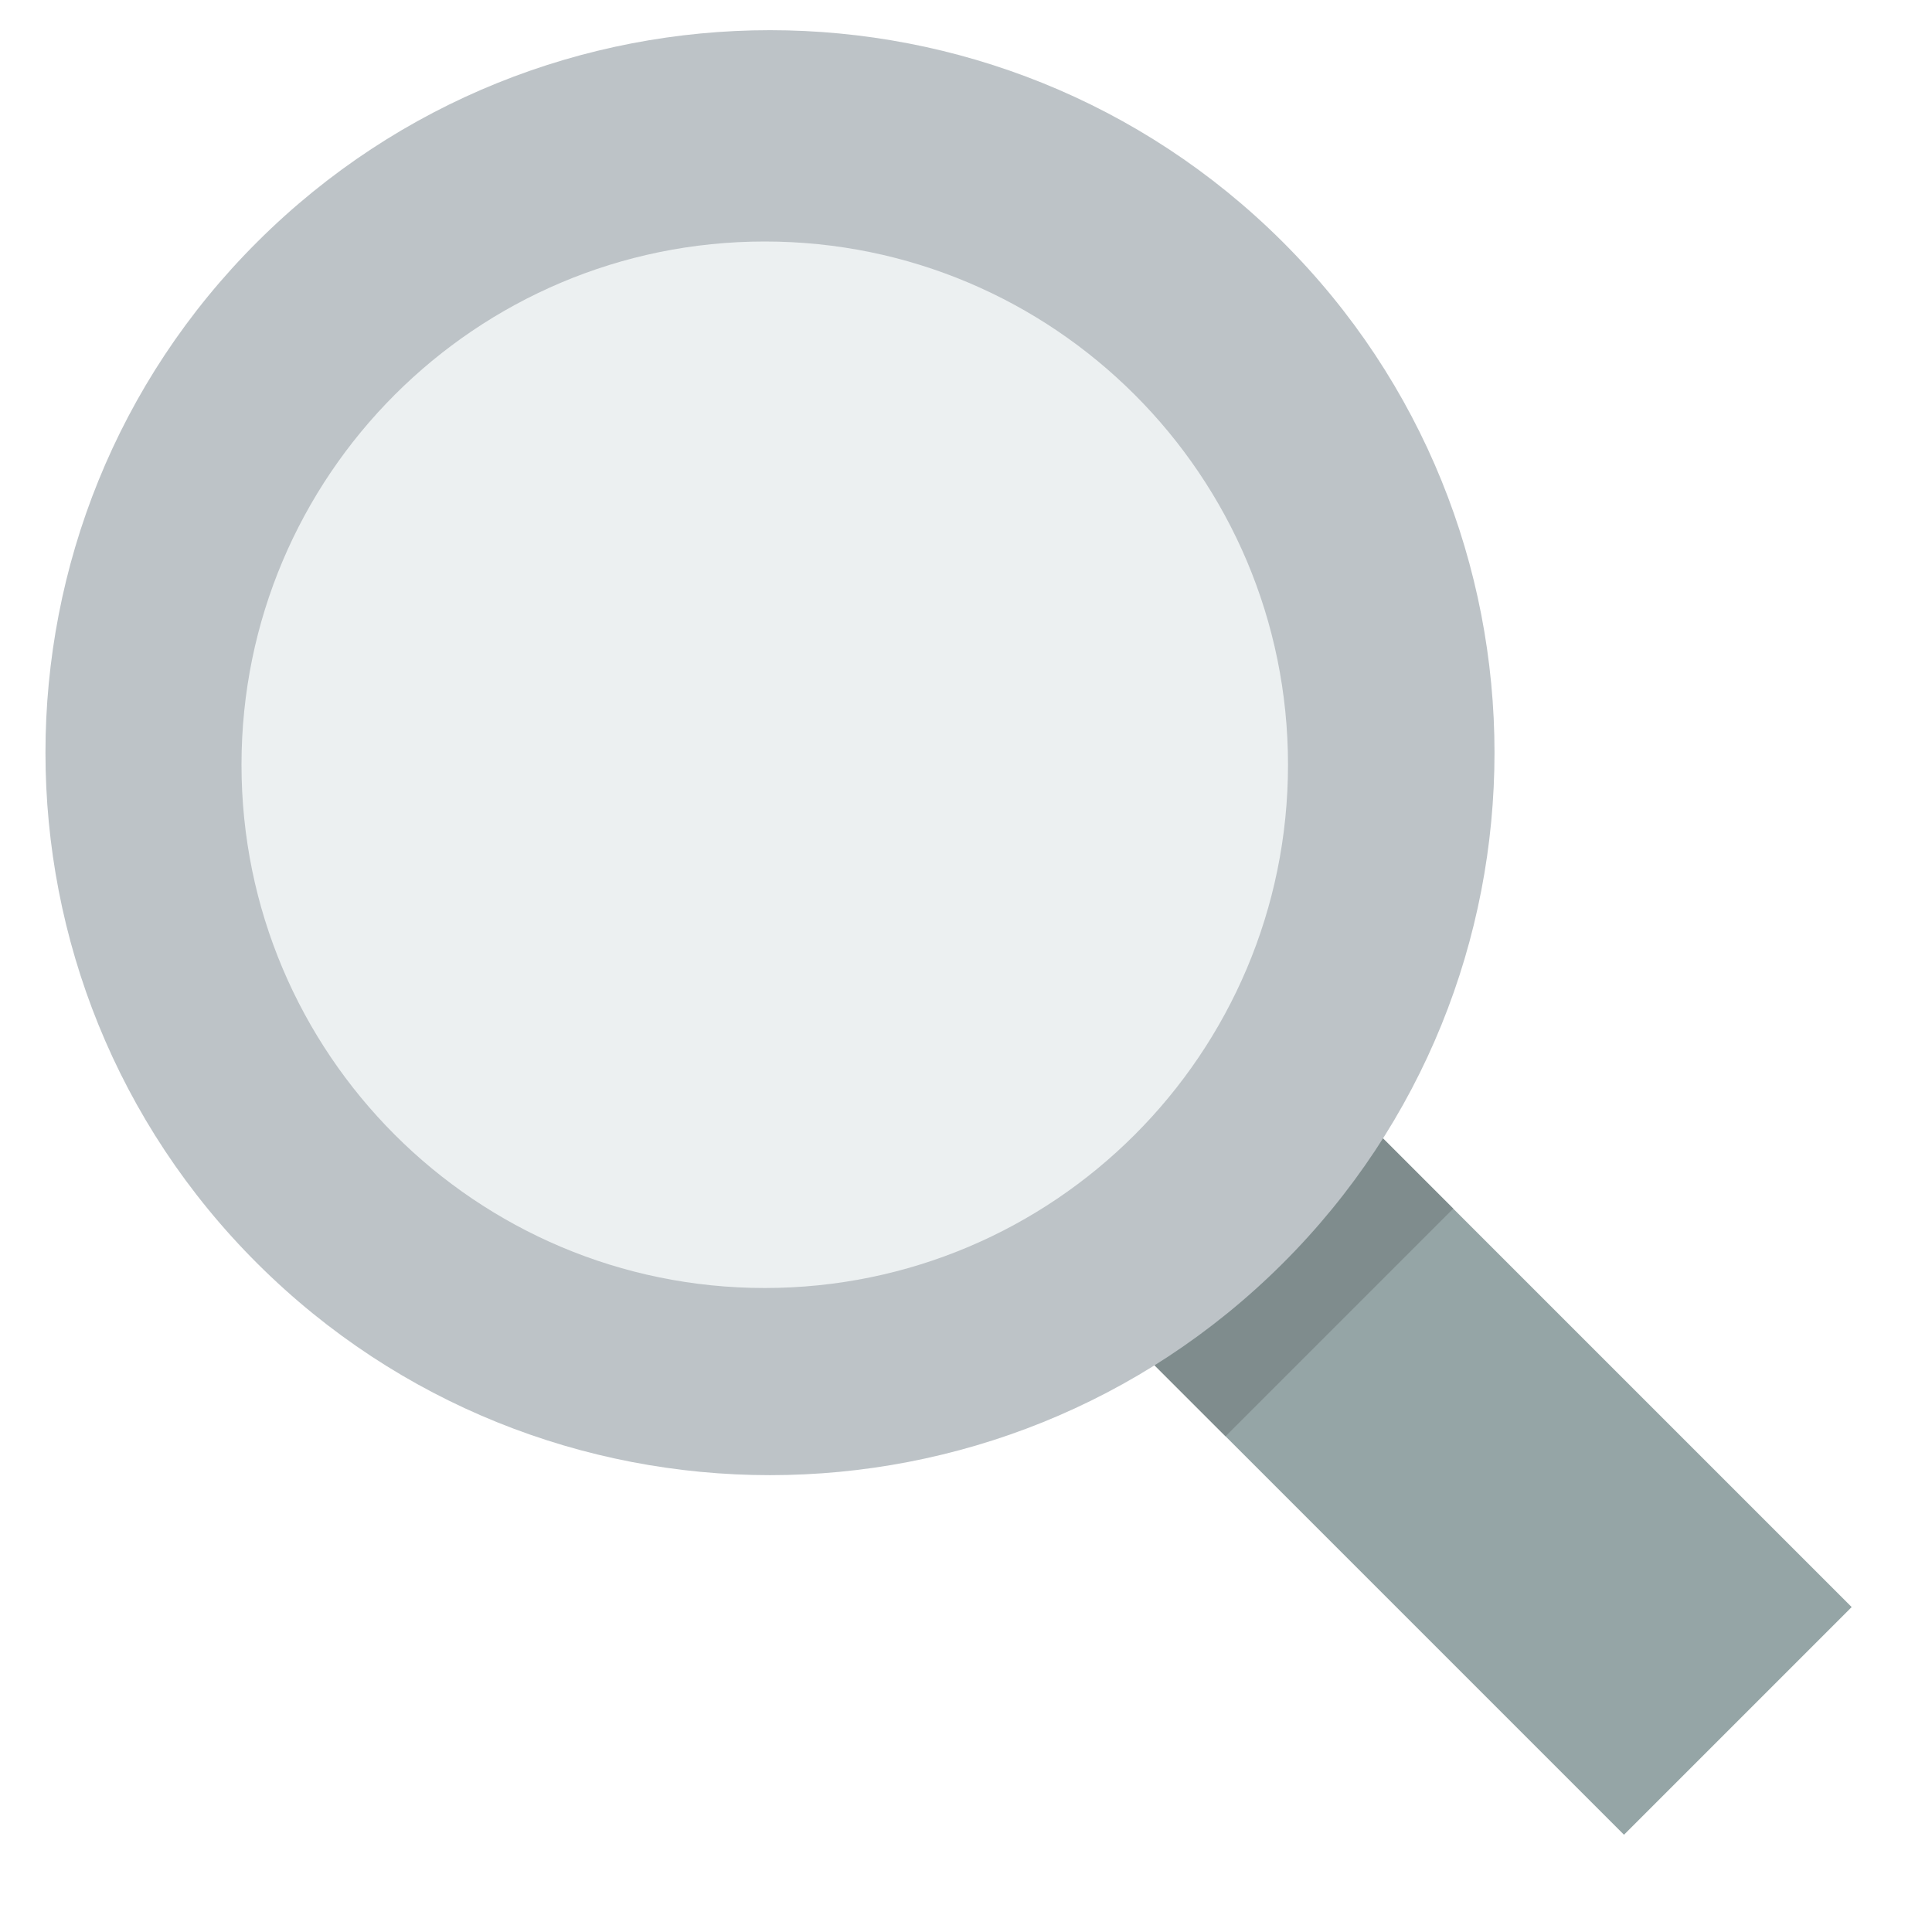
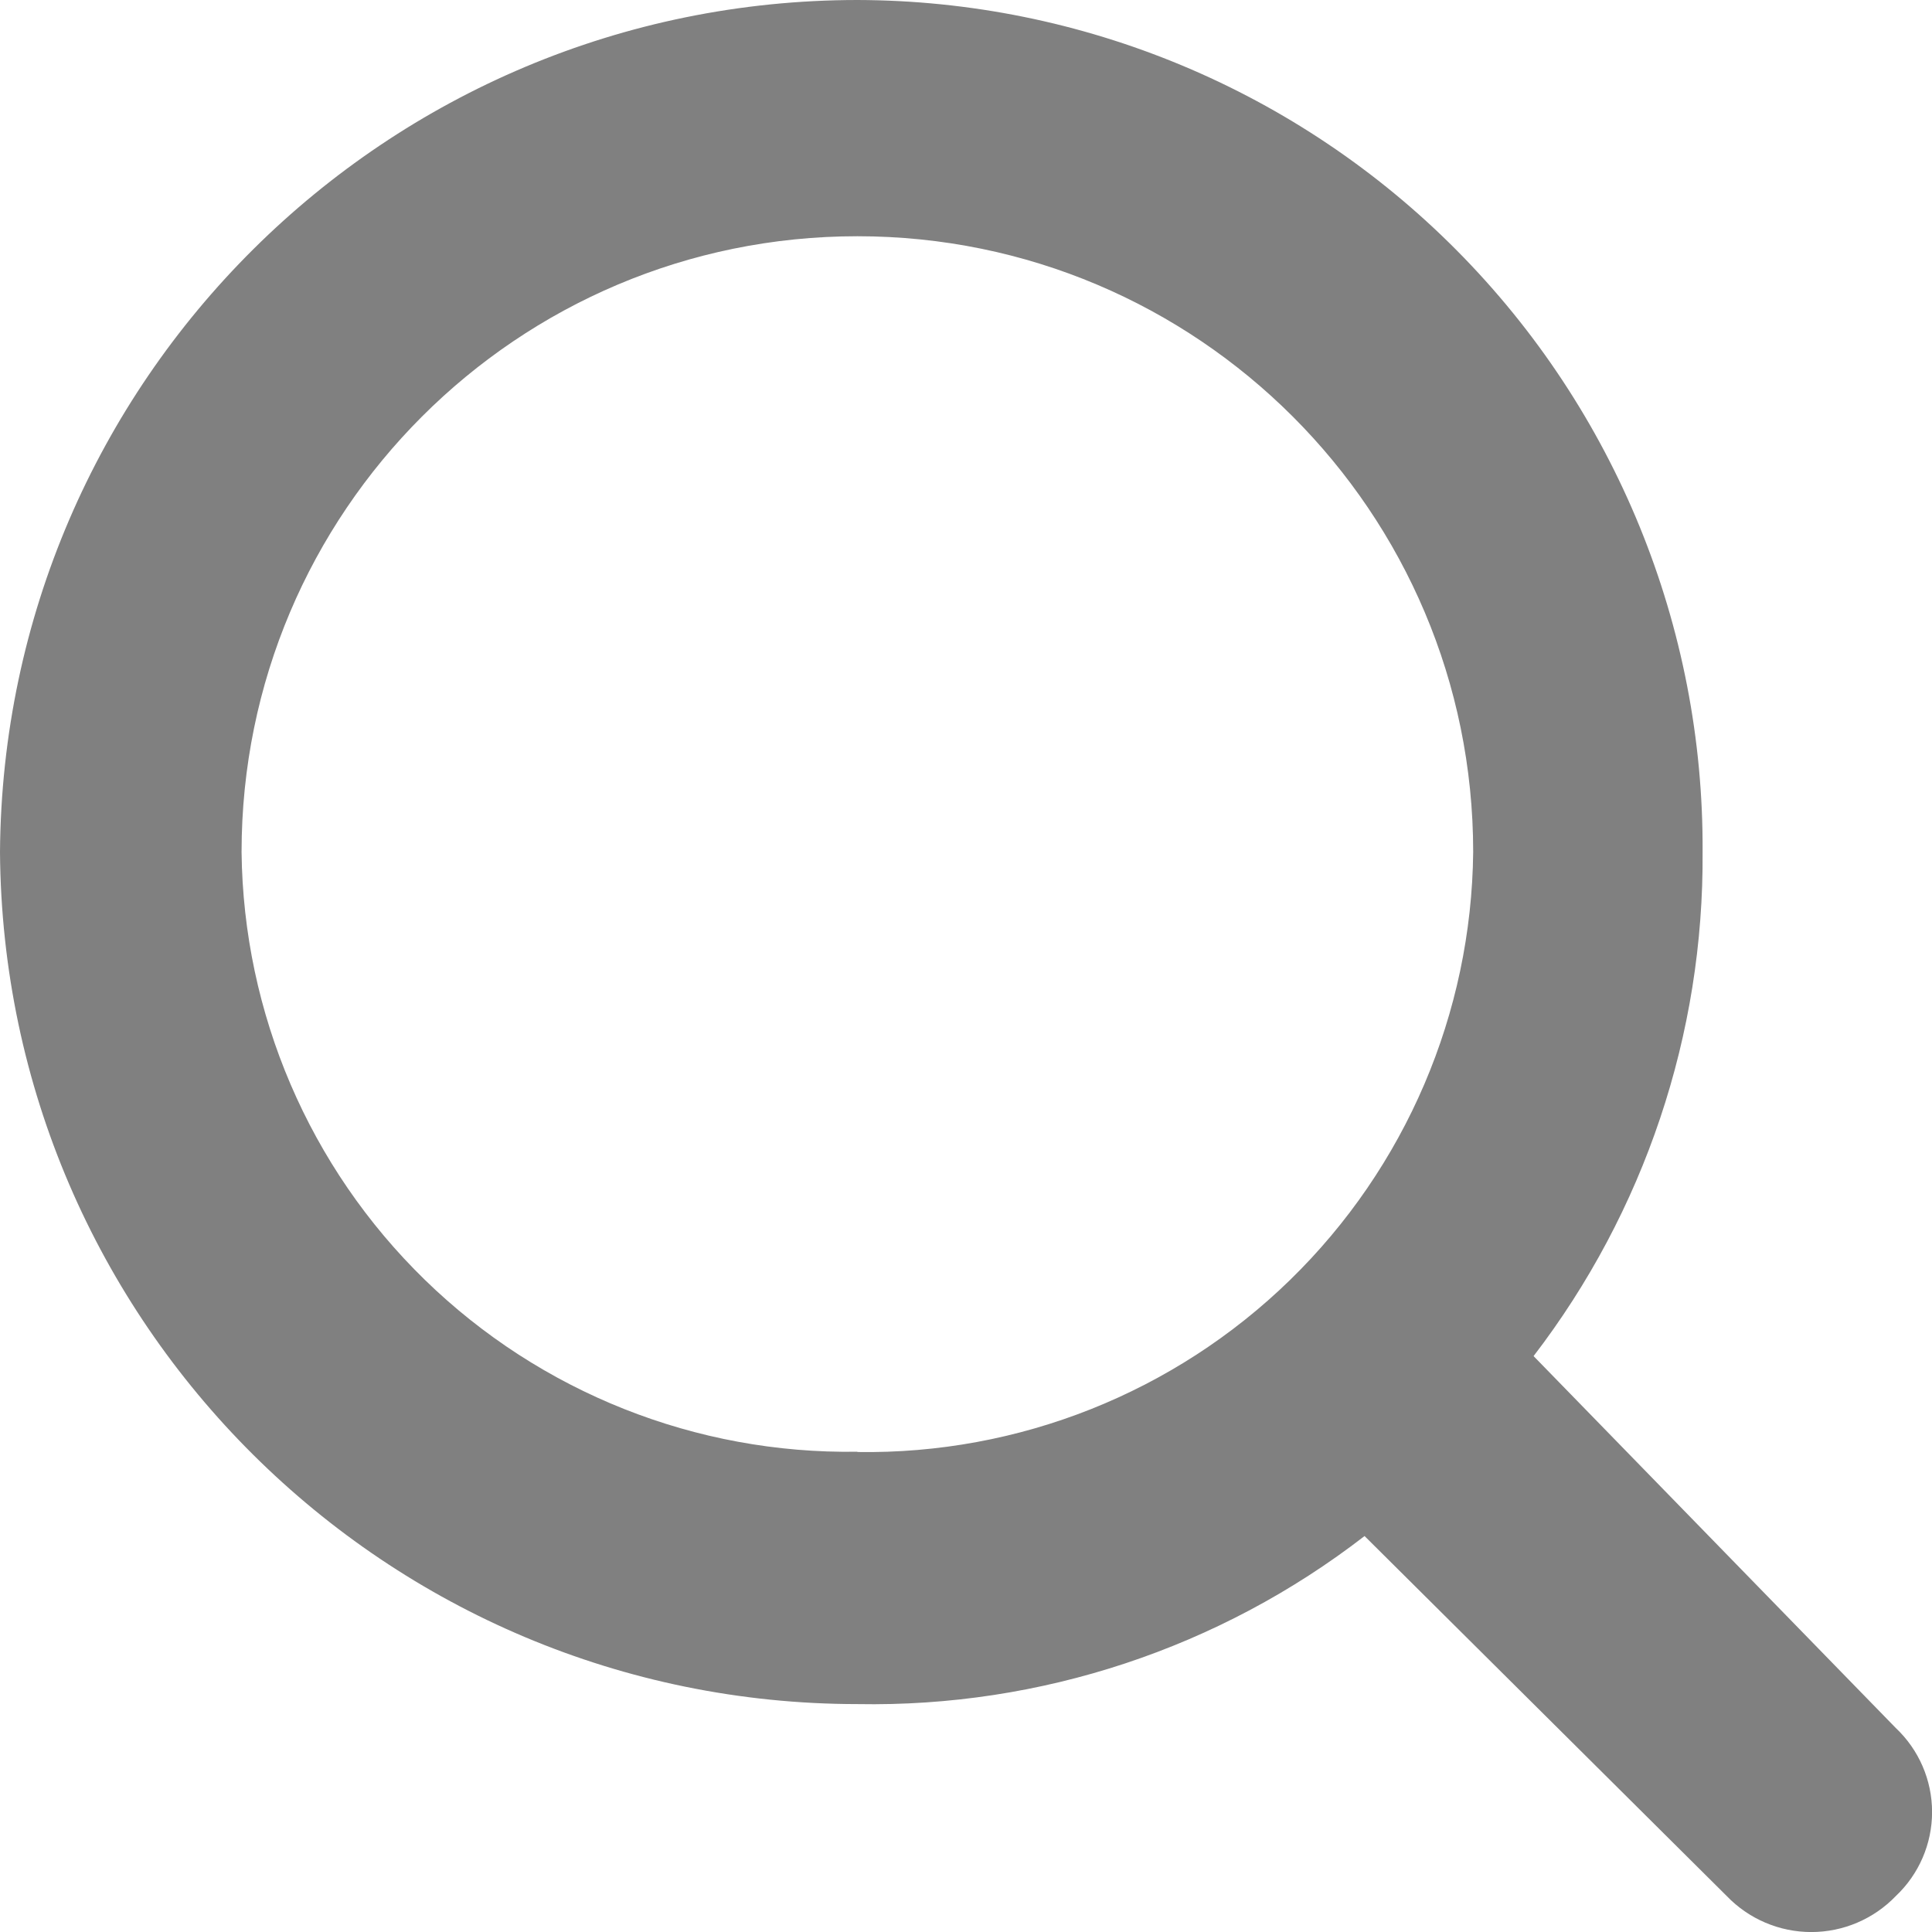
- <svg xmlns="http://www.w3.org/2000/svg" height="24" width="24" version="1.1">
-   <g transform="translate(0 -1028.4)">
-     <rect transform="rotate(-45)" height="10" width="4" y="747.57" x="-729.04" fill="#95a5a6" />
-     <rect transform="rotate(-45)" height="3" width="4" y="747.57" x="-729.04" fill="#7f8c8d" />
-     <path d="m3.201 1031.4c-3.515 3.5-3.515 9.2 0 12.7 3.515 3.5 9.213 3.5 12.728 0s3.515-9.2 0-12.7-9.213-3.5-12.728 0zm2.121 2.1c2.343-2.3 6.142-2.3 8.486 0 2.343 2.4 2.343 6.2 0 8.5-2.344 2.3-6.143 2.3-8.486 0-2.343-2.3-2.343-6.1 0-8.5z" fill="#bdc3c7" />
-     <path d="m16 9.5a6.5 6.5 0 1 1 -13 0 6.5 6.5 0 1 1 13 0z" transform="translate(0 1028.4)" fill="#ecf0f1" />
-   </g>
+ <svg xmlns="http://www.w3.org/2000/svg" width="14.14" height="14.14" viewBox="0 0 14.14 14.14">
+   <defs>
+     <style>.a{fill:gray;}</style>
+   </defs>
+   <path class="a" d="M11.224,9.925a5.989,5.989,0,0,0,1.237-3.689A6.2,6.2,0,0,0,6.275,0,6.279,6.279,0,0,0,0,6.236a6.279,6.279,0,0,0,6.275,6.236,5.892,5.892,0,0,0,3.712-1.23l2.651,2.635a.858.858,0,0,0,1.237,0,.845.845,0,0,0,0-1.23Zm-4.949.7A4.438,4.438,0,0,1,1.768,6.236a4.507,4.507,0,0,1,9.014,0A4.438,4.438,0,0,1,6.275,10.627Z" />
</svg>
